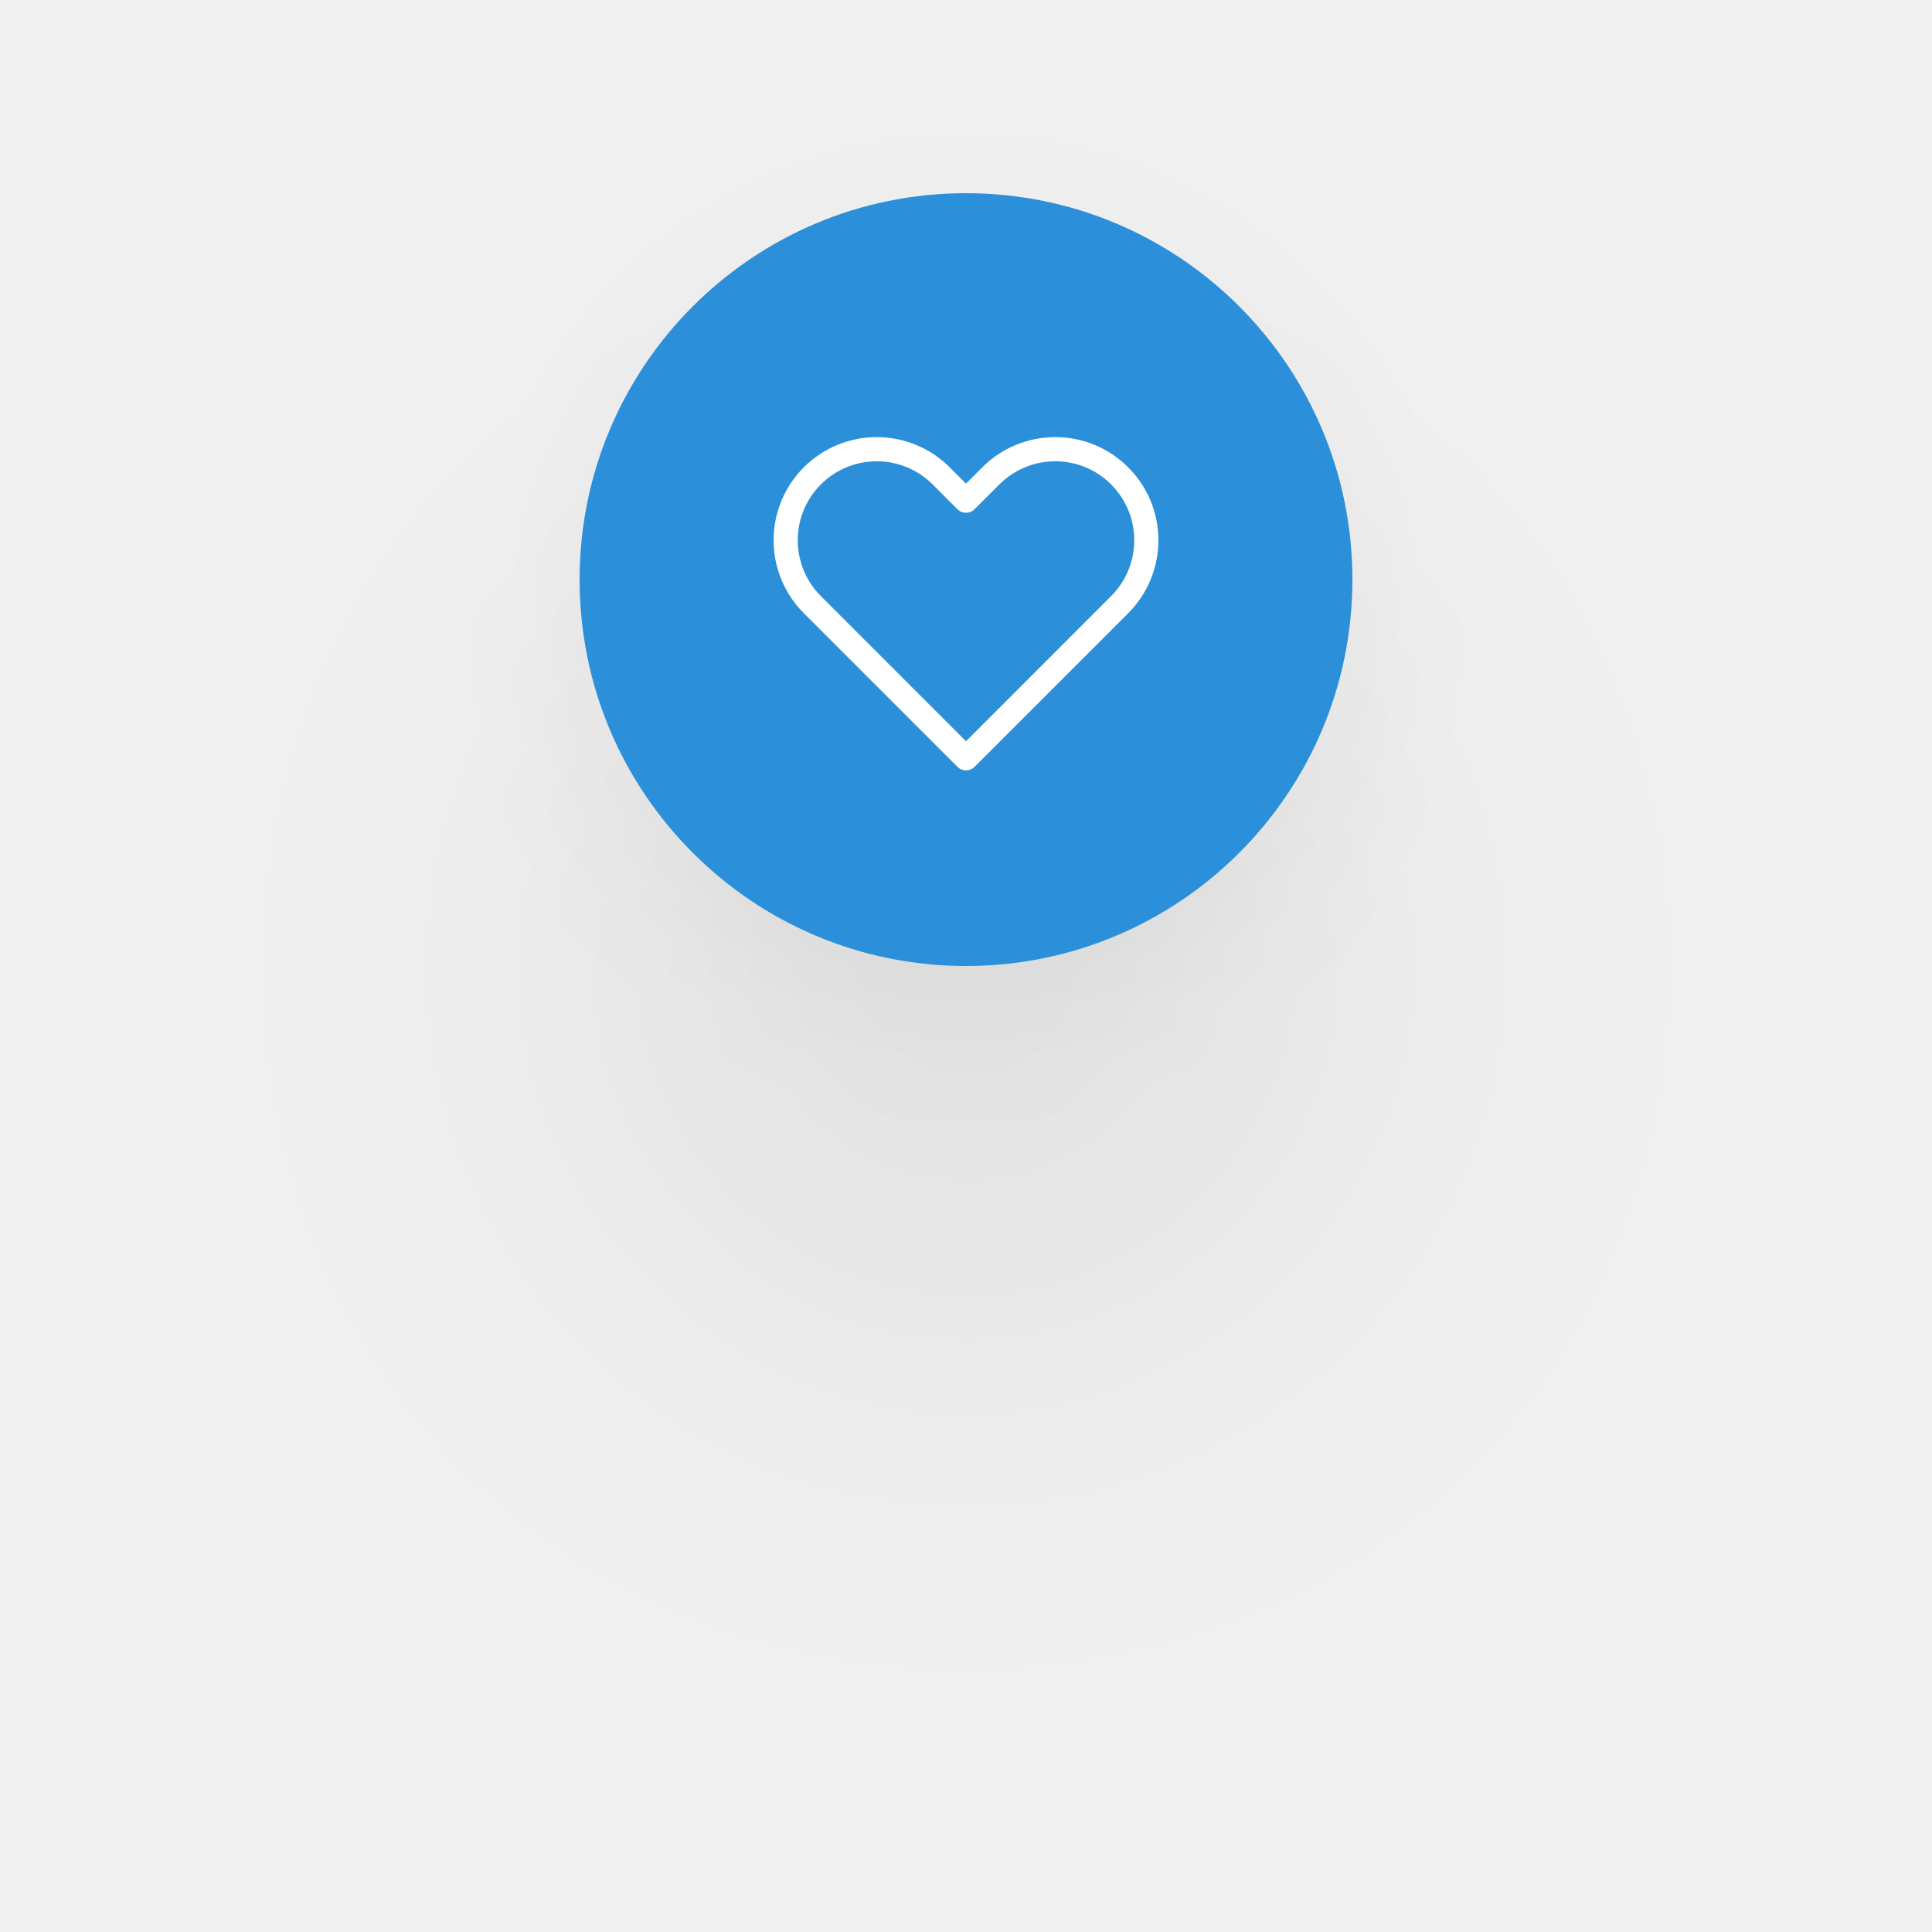
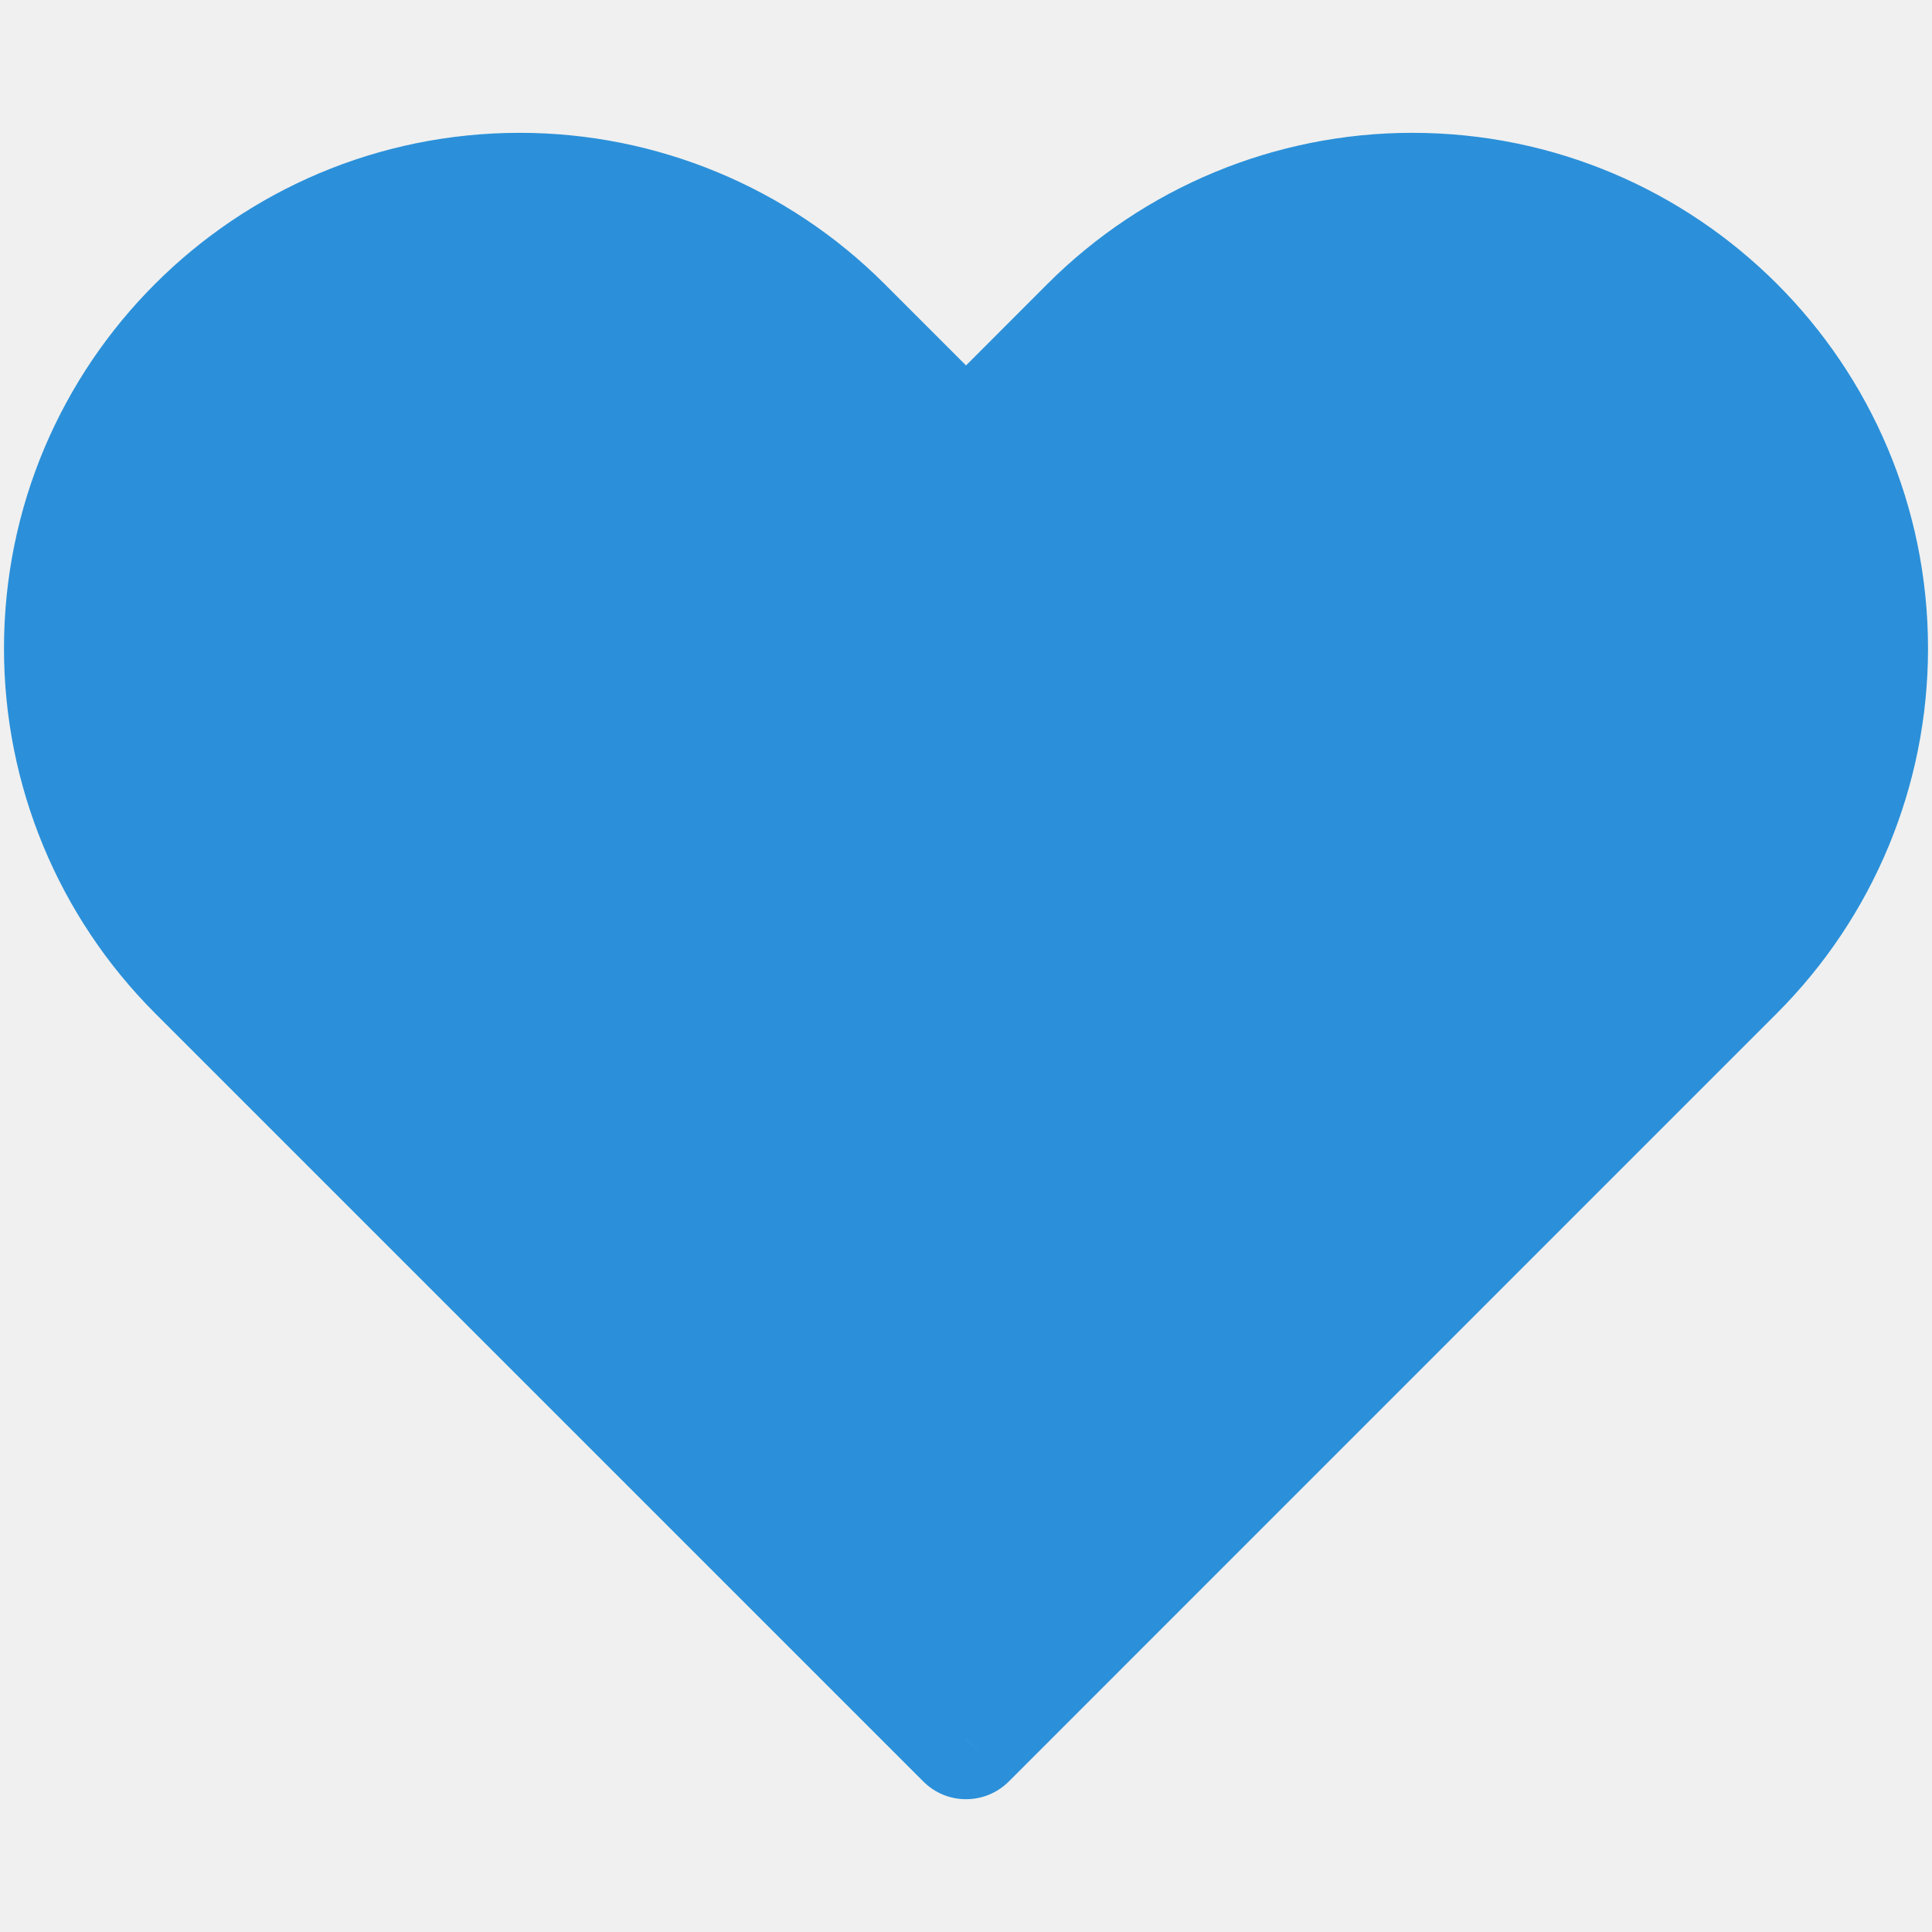
- <svg xmlns="http://www.w3.org/2000/svg" width="80" height="80" viewBox="0 0 80 80" fill="none">
-   <g filter="url(#filter0_dd)">
-     <circle cx="40" cy="24" r="16" fill="#2B90D9" />
-   </g>
-   <path d="M40 31.4L39.646 31.754C39.842 31.949 40.158 31.949 40.353 31.754L40 31.4ZM33.638 25.038L33.284 25.392L33.284 25.392L33.638 25.038ZM38.971 19.705L38.618 20.058L38.971 19.705ZM40 20.733L39.646 21.087C39.842 21.282 40.158 21.282 40.353 21.087L40 20.733ZM41.029 19.705L40.675 19.351V19.351L41.029 19.705ZM40.353 31.047L33.991 24.684L33.284 25.392L39.646 31.754L40.353 31.047ZM46.008 24.684L39.646 31.047L40.353 31.754L46.716 25.392L46.008 24.684ZM38.618 20.058L39.646 21.087L40.353 20.38L39.325 19.351L38.618 20.058ZM40.353 21.087L41.382 20.058L40.675 19.351L39.646 20.38L40.353 21.087ZM43.695 18.1C42.563 18.1 41.476 18.55 40.675 19.351L41.382 20.058C41.996 19.445 42.828 19.1 43.695 19.1V18.1ZM46.967 22.371C46.967 23.239 46.622 24.071 46.008 24.684L46.716 25.392C47.517 24.59 47.967 23.504 47.967 22.371H46.967ZM47.967 22.371C47.967 20.012 46.054 18.1 43.695 18.1V19.1C45.502 19.1 46.967 20.565 46.967 22.371H47.967ZM36.305 19.1C37.172 19.1 38.004 19.445 38.618 20.058L39.325 19.351C38.524 18.55 37.437 18.1 36.305 18.1V19.1ZM33.033 22.371C33.033 20.565 34.498 19.1 36.305 19.1V18.1C33.946 18.1 32.033 20.012 32.033 22.371H33.033ZM33.991 24.684C33.378 24.071 33.033 23.239 33.033 22.371H32.033C32.033 23.504 32.483 24.59 33.284 25.392L33.991 24.684Z" fill="white" />
-   <defs>
-     <filter id="filter0_dd" x="0" y="0" width="80" height="80" filterUnits="userSpaceOnUse" color-interpolation-filters="sRGB">
-       <feFlood flood-opacity="0" result="BackgroundImageFix" />
-       <feColorMatrix in="SourceAlpha" type="matrix" values="0 0 0 0 0 0 0 0 0 0 0 0 0 0 0 0 0 0 127 0" />
-       <feOffset dy="2" />
-       <feGaussianBlur stdDeviation="3" />
-       <feColorMatrix type="matrix" values="0 0 0 0 0 0 0 0 0 0 0 0 0 0 0 0 0 0 0.04 0" />
-       <feBlend mode="normal" in2="BackgroundImageFix" result="effect1_dropShadow" />
-       <feColorMatrix in="SourceAlpha" type="matrix" values="0 0 0 0 0 0 0 0 0 0 0 0 0 0 0 0 0 0 127 0" />
-       <feOffset dy="16" />
-       <feGaussianBlur stdDeviation="12" />
-       <feColorMatrix type="matrix" values="0 0 0 0 0 0 0 0 0 0 0 0 0 0 0 0 0 0 0.06 0" />
-       <feBlend mode="normal" in2="effect1_dropShadow" result="effect2_dropShadow" />
-       <feBlend mode="normal" in="SourceGraphic" in2="effect2_dropShadow" result="shape" />
-     </filter>
-   </defs>
+ <svg xmlns="http://www.w3.org/2000/svg" width="16" height="16" viewBox="0 0 16 16" fill="none">
+   <path d="M1.638 8.038L8 14.4L14.362 8.038C15.069 7.331 15.467 6.371 15.467 5.371C15.467 3.288 13.778 1.6 11.695 1.6C10.695 1.6 9.736 1.997 9.029 2.705L8 3.733L6.971 2.705C6.264 1.997 5.305 1.6 4.305 1.6C2.222 1.6 0.533 3.288 0.533 5.371C0.533 6.371 0.931 7.331 1.638 8.038Z" fill="#2B90D9" />
+   <path d="M8 14.4L7.647 14.754C7.842 14.949 8.158 14.949 8.354 14.754L8 14.4ZM1.638 8.038L1.284 8.391L1.284 8.391L1.638 8.038ZM6.971 2.705L6.618 3.058L6.971 2.705ZM8 3.733L7.647 4.087C7.842 4.282 8.158 4.282 8.354 4.087L8 3.733ZM9.029 2.705L8.675 2.351V2.351L9.029 2.705ZM8.354 14.046L1.992 7.684L1.284 8.391L7.647 14.754L8.354 14.046ZM14.009 7.684L7.647 14.046L8.354 14.754L14.716 8.391L14.009 7.684ZM6.618 3.058L7.647 4.087L8.354 3.38L7.325 2.351L6.618 3.058ZM8.354 4.087L9.382 3.058L8.675 2.351L7.647 3.38L8.354 4.087ZM11.695 1.1C10.563 1.1 9.476 1.55 8.675 2.351L9.382 3.058C9.996 2.445 10.828 2.1 11.695 2.1V1.1ZM14.967 5.371C14.967 6.239 14.622 7.071 14.009 7.684L14.716 8.391C15.517 7.59 15.967 6.504 15.967 5.371H14.967ZM15.967 5.371C15.967 3.012 14.055 1.1 11.695 1.1V2.1C13.502 2.1 14.967 3.565 14.967 5.371H15.967ZM4.305 2.1C5.172 2.1 6.004 2.445 6.618 3.058L7.325 2.351C6.524 1.55 5.437 1.1 4.305 1.1V2.1ZM1.033 5.371C1.033 3.565 2.498 2.1 4.305 2.1V1.1C1.946 1.1 0.033 3.012 0.033 5.371H1.033ZM1.992 7.684C1.378 7.071 1.033 6.239 1.033 5.371H0.033C0.033 6.504 0.483 7.59 1.284 8.391L1.992 7.684Z" fill="#2B90D9" />
</svg>
